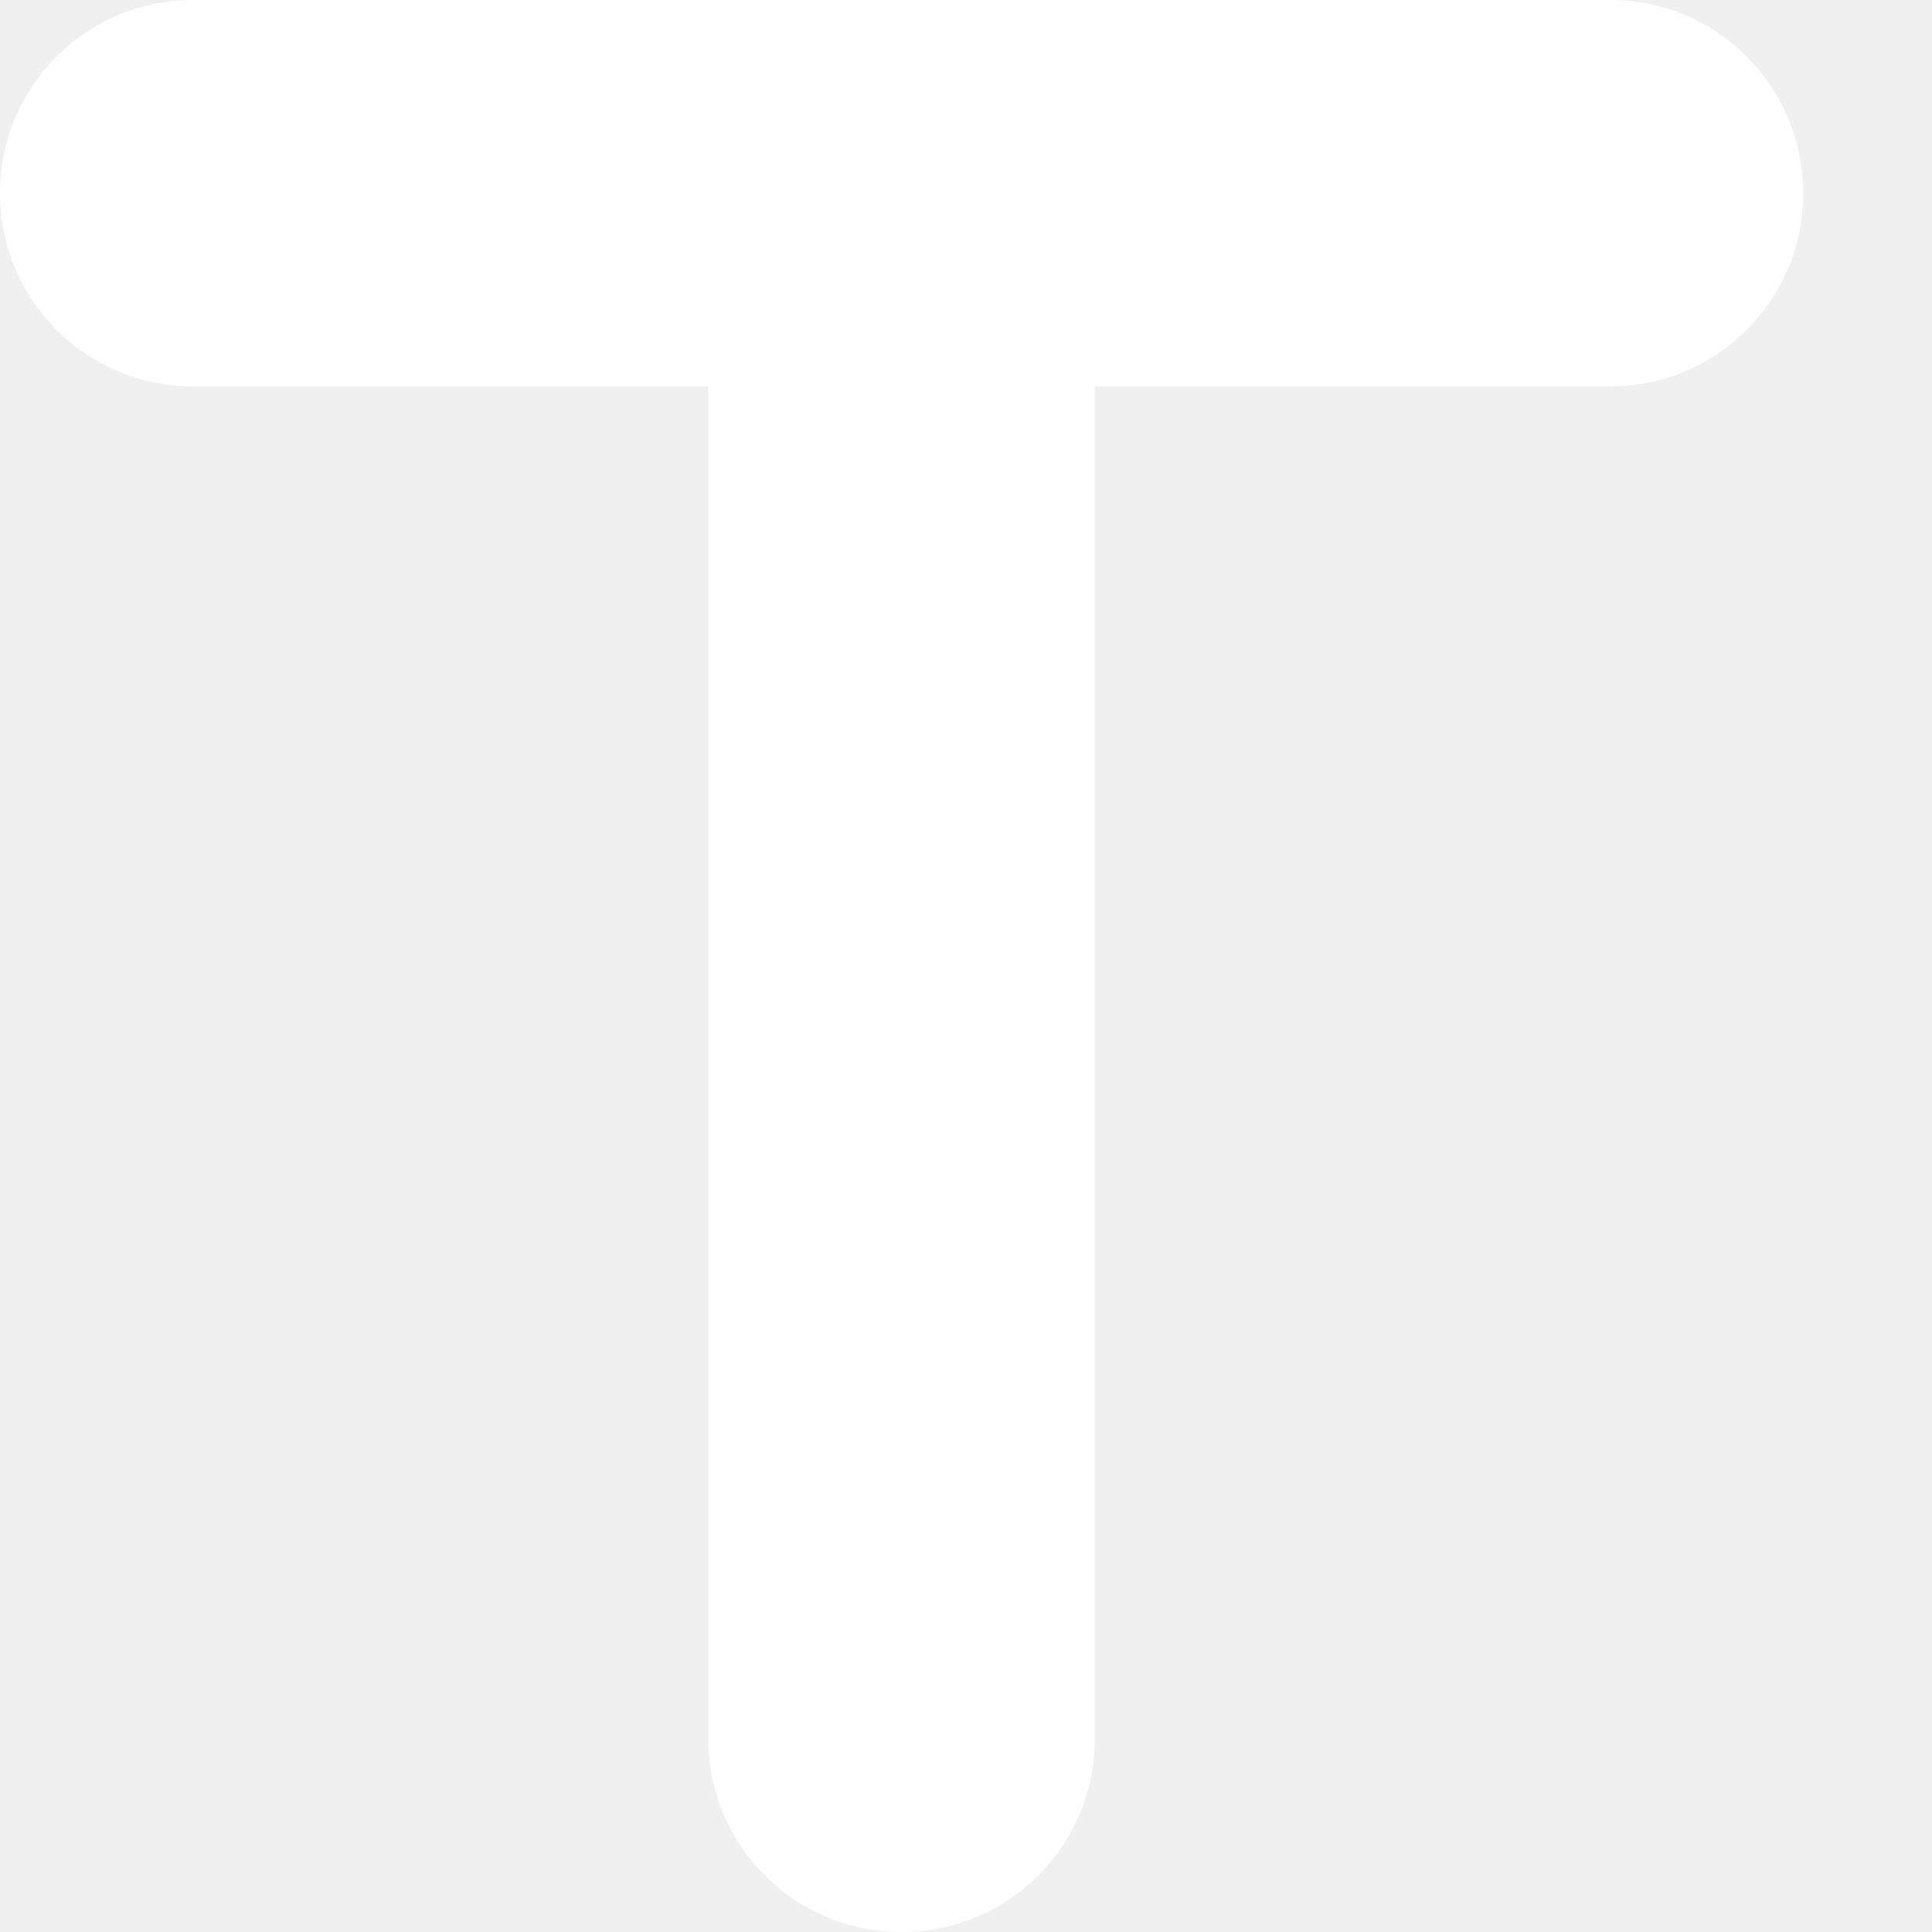
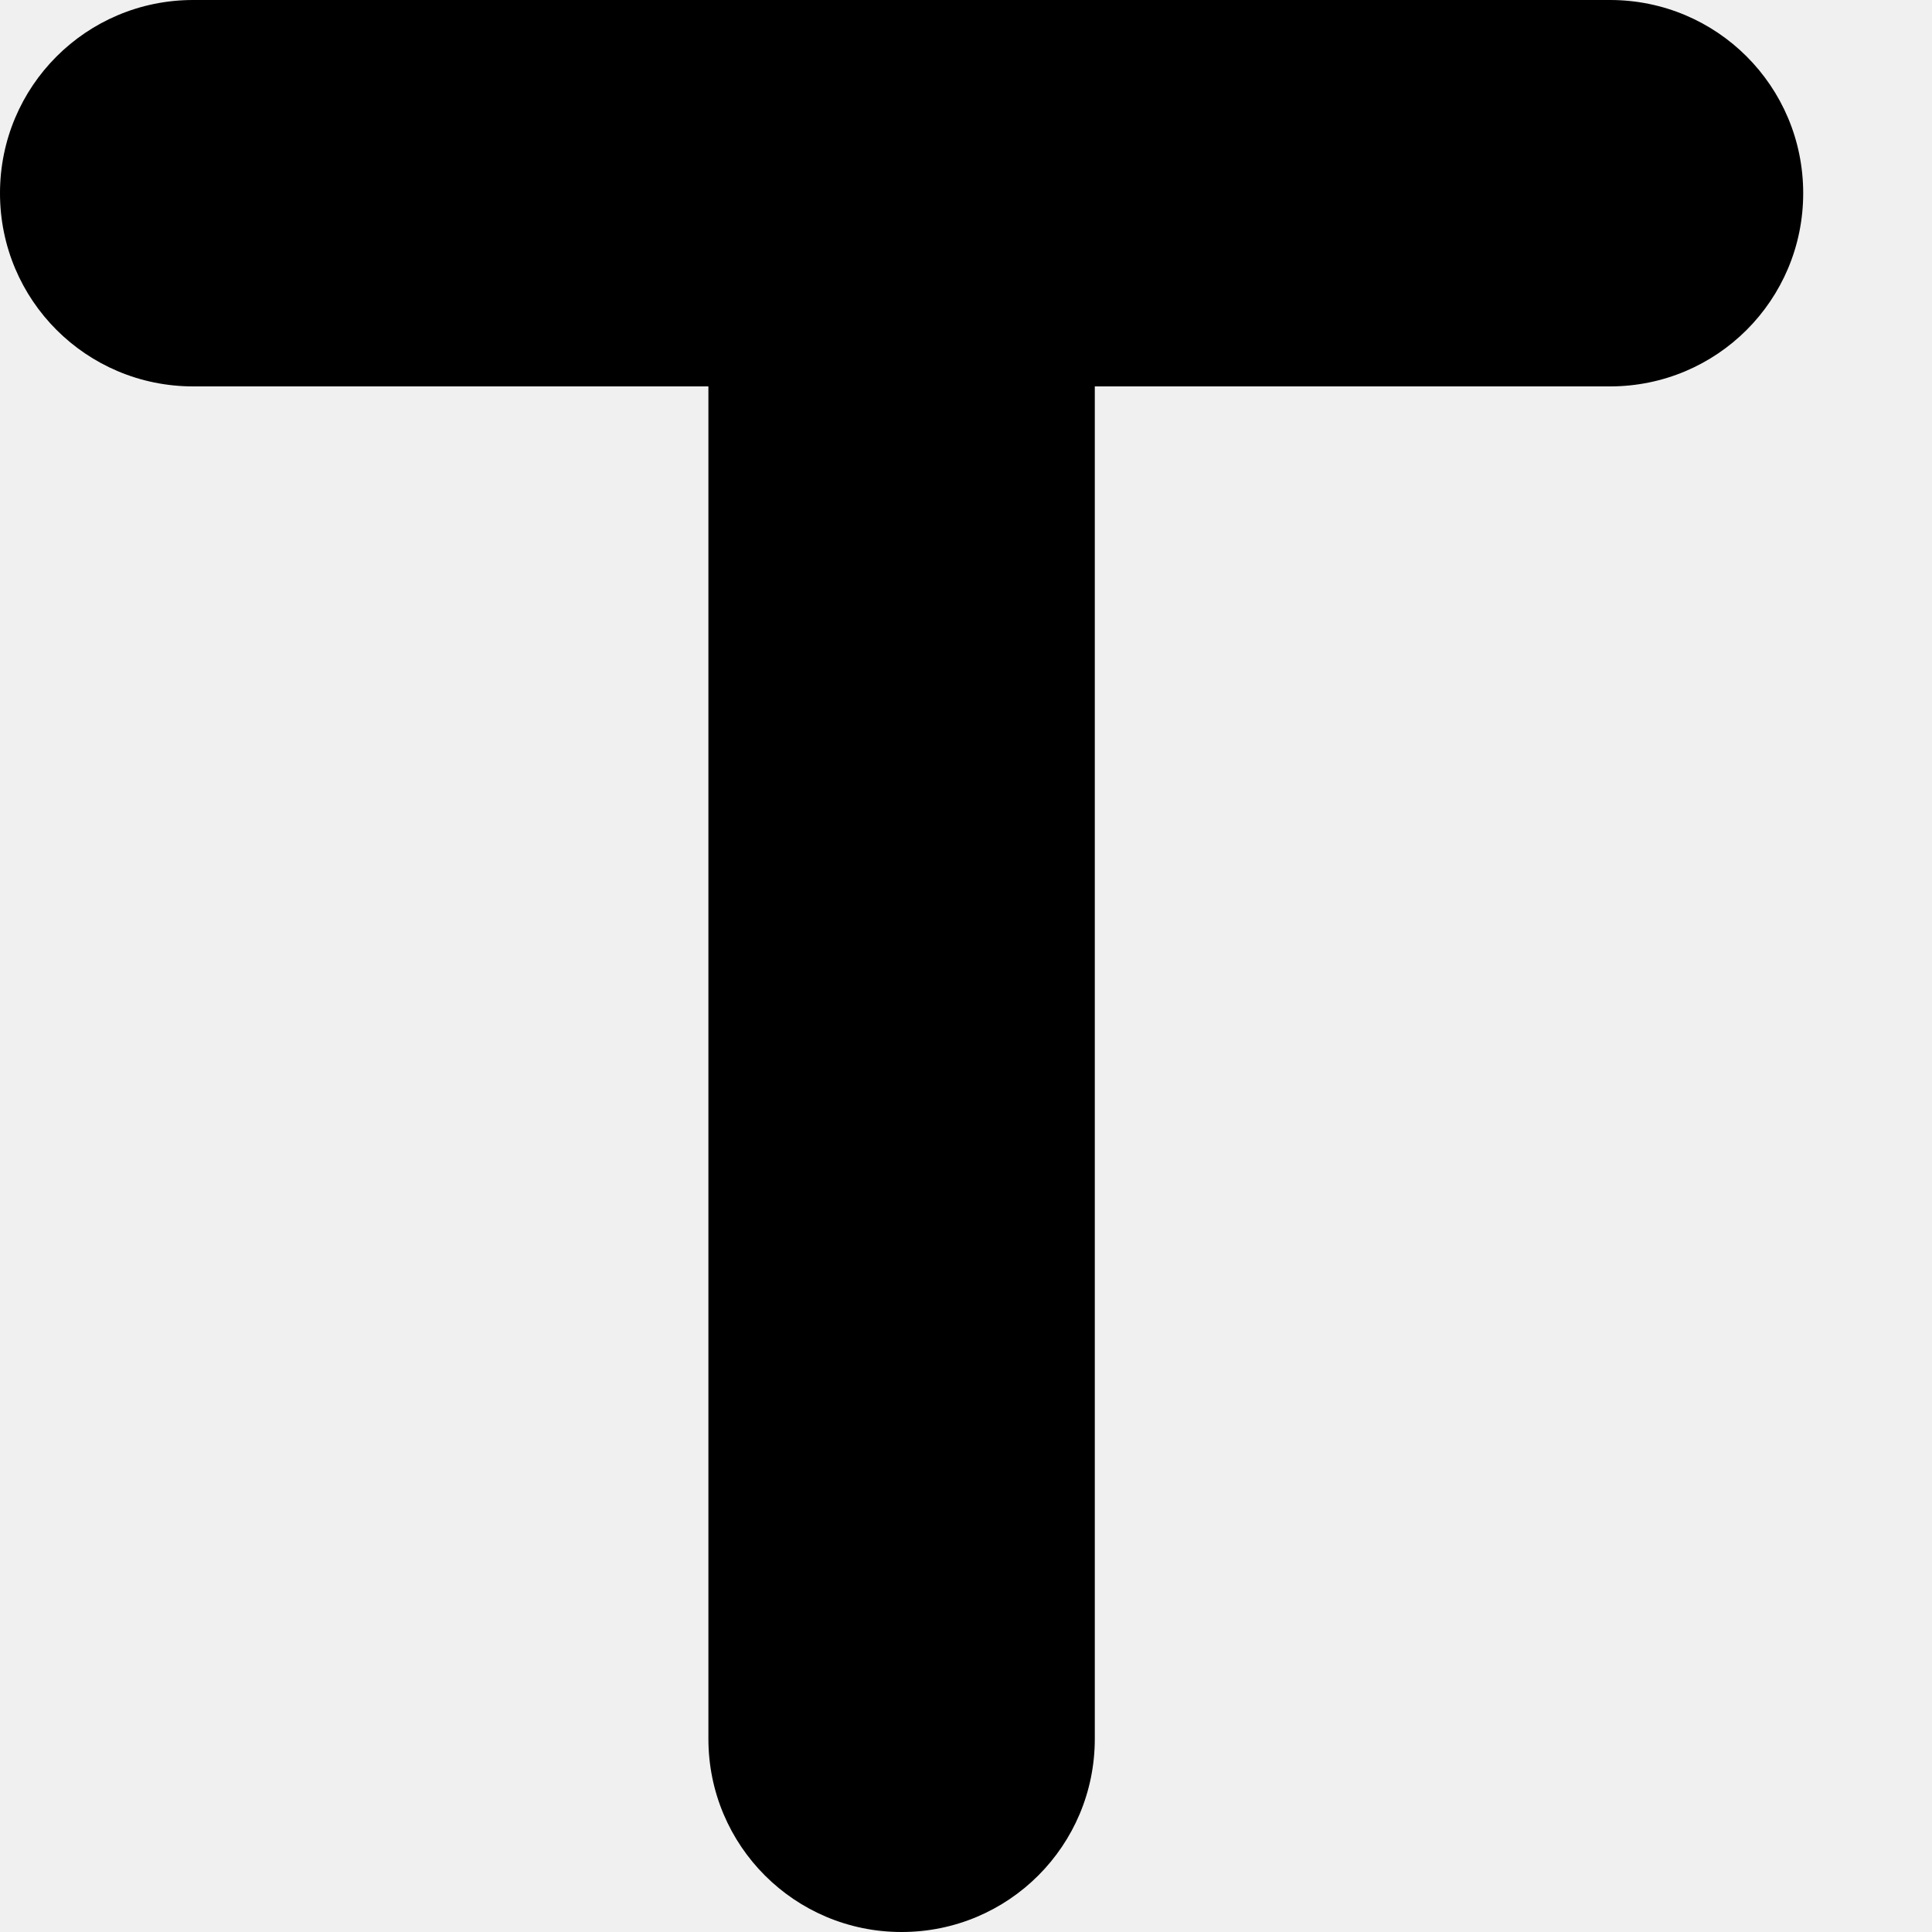
- <svg xmlns="http://www.w3.org/2000/svg" width="12" height="12" viewBox="0 0 12 12" fill="none">
-   <path d="M0 1.2C0 1.864 0.536 2.4 1.2 2.4H4.4V10.8C4.4 11.464 4.936 12 5.6 12C6.264 12 6.8 11.464 6.8 10.8V2.4H10C10.664 2.4 11.2 1.864 11.2 1.2C11.2 0.536 10.664 0 10 0H1.2C0.536 0 0 0.536 0 1.2Z" fill="white" />
+ <svg xmlns="http://www.w3.org/2000/svg" width="12" height="12" viewBox="0 0 12 12" fill="currentColor">
+   <path d="M0 1.2C0 1.864 0.536 2.4 1.2 2.4H4.4V10.8C4.4 11.464 4.936 12 5.6 12C6.264 12 6.8 11.464 6.8 10.8V2.4H10C10.664 2.4 11.2 1.864 11.2 1.2C11.2 0.536 10.664 0 10 0H1.2C0.536 0 0 0.536 0 1.2Z" />
</svg>
